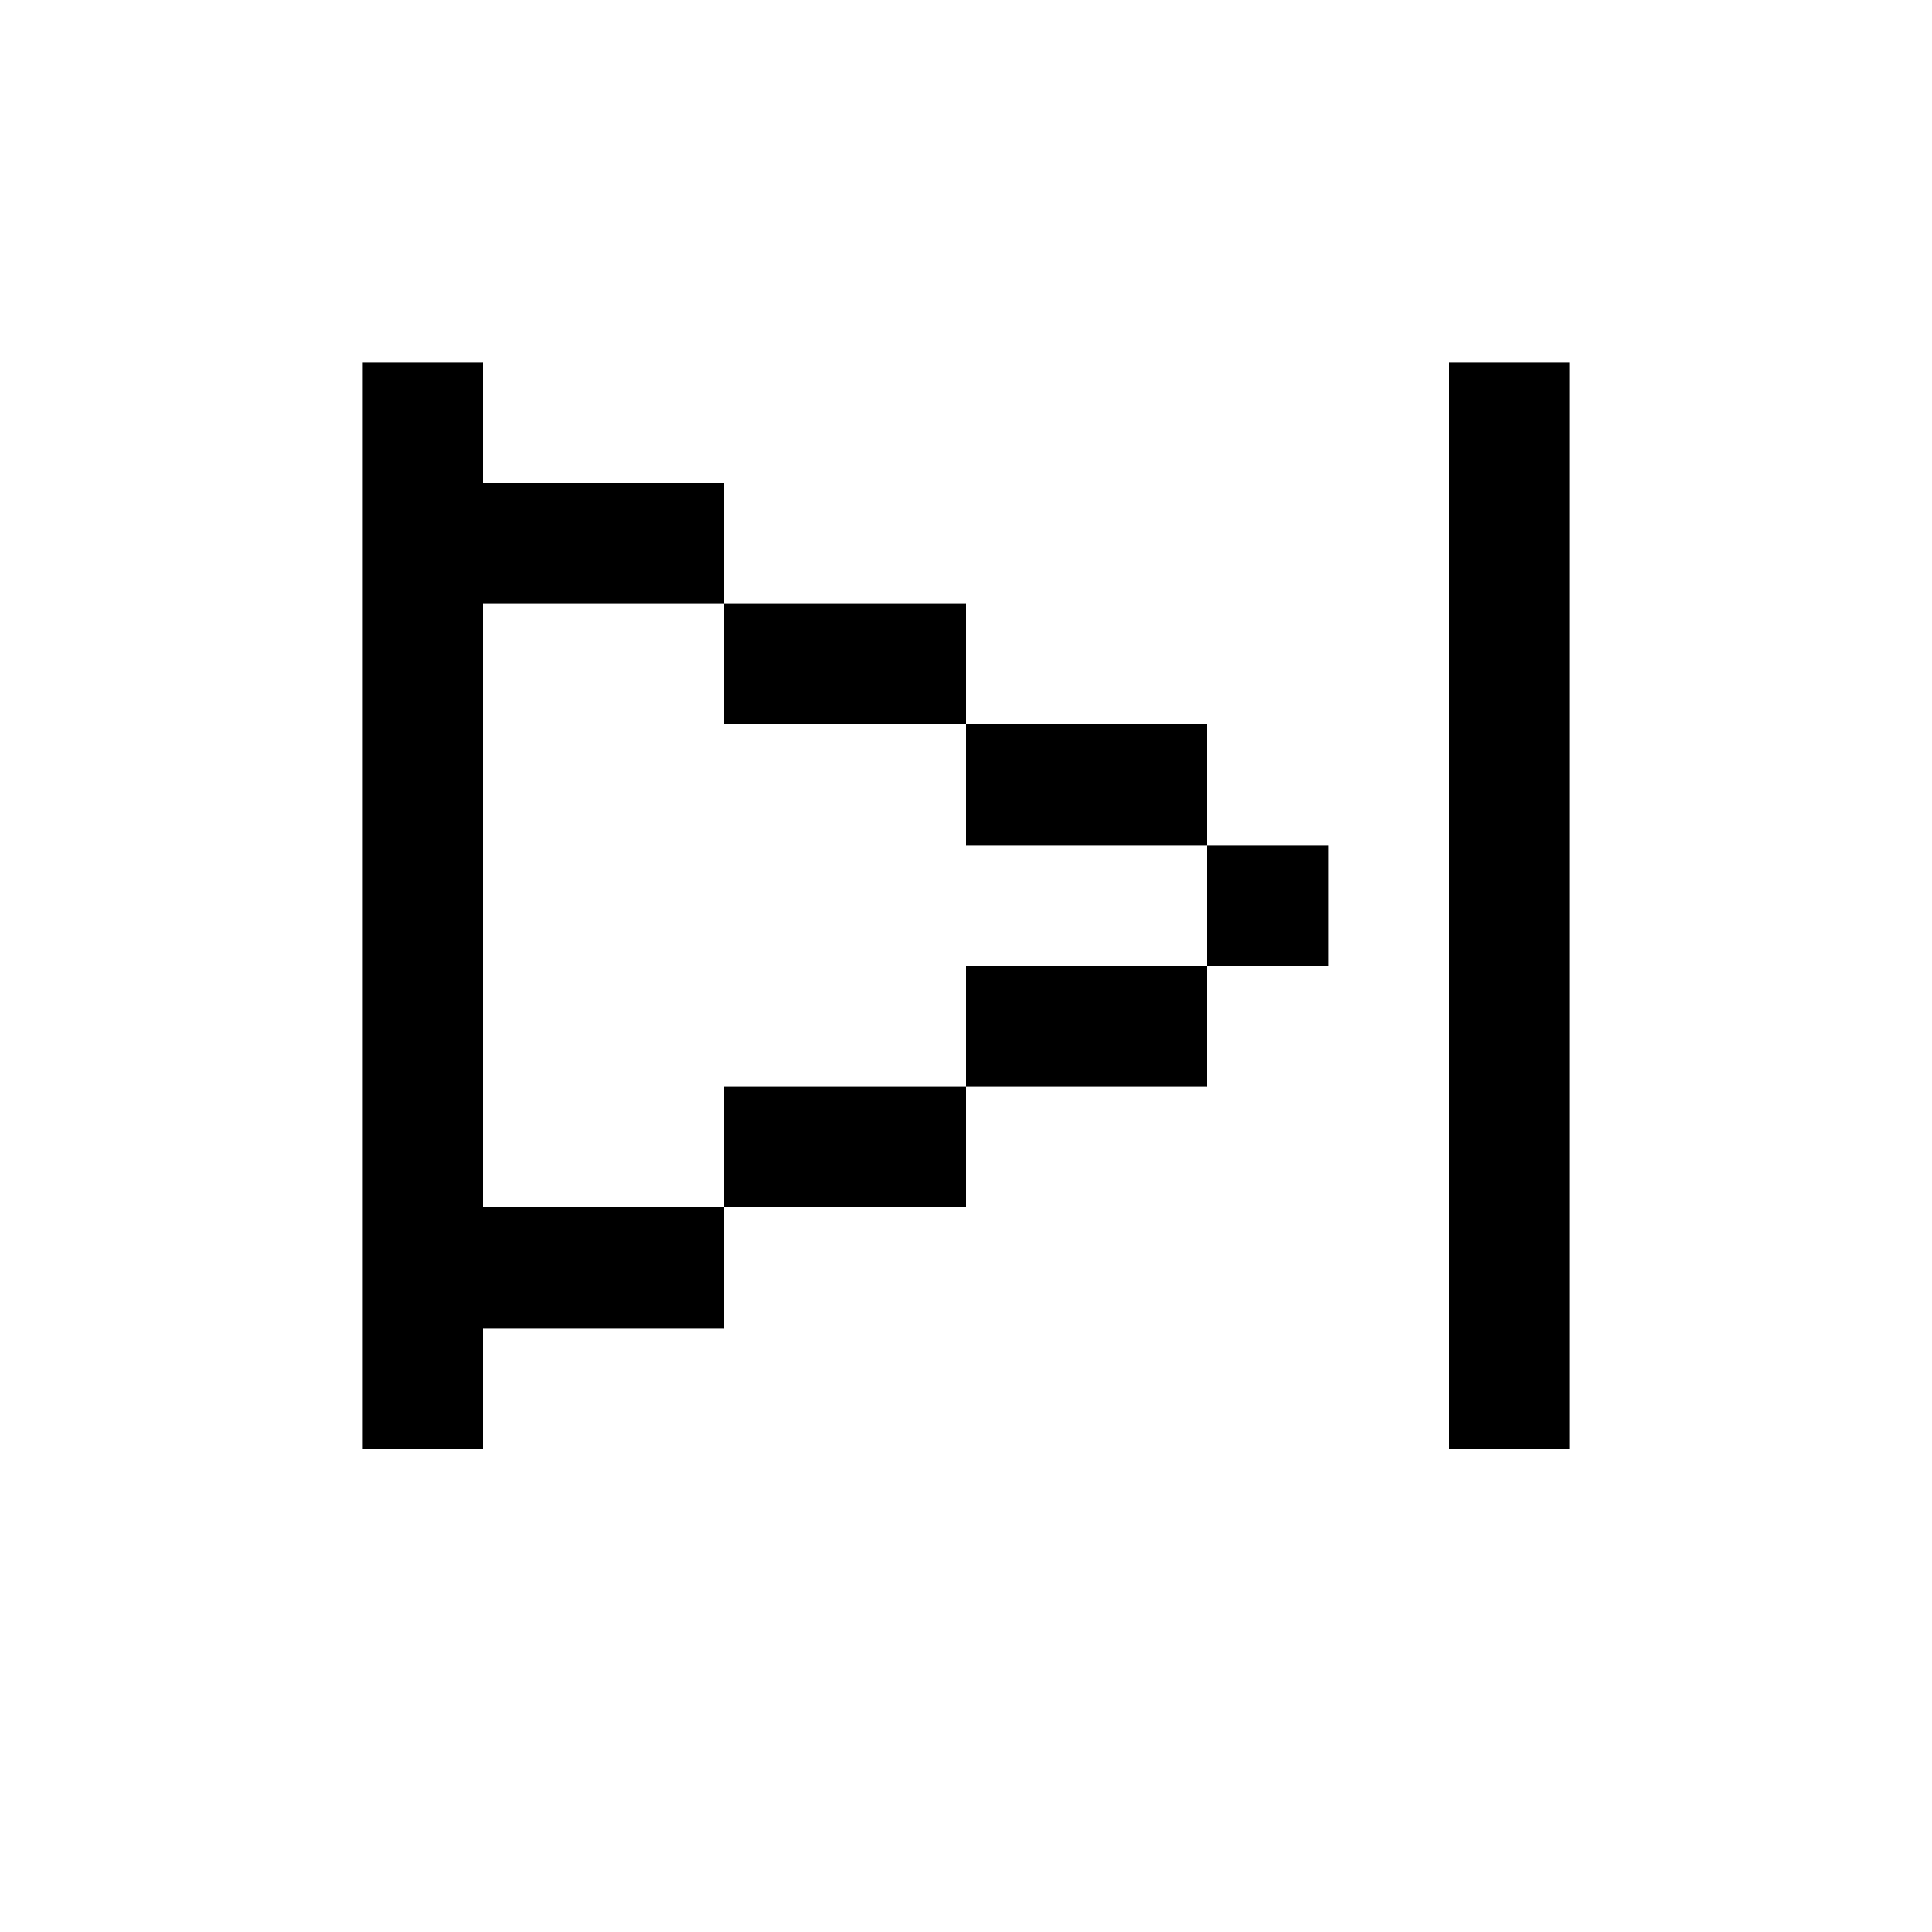
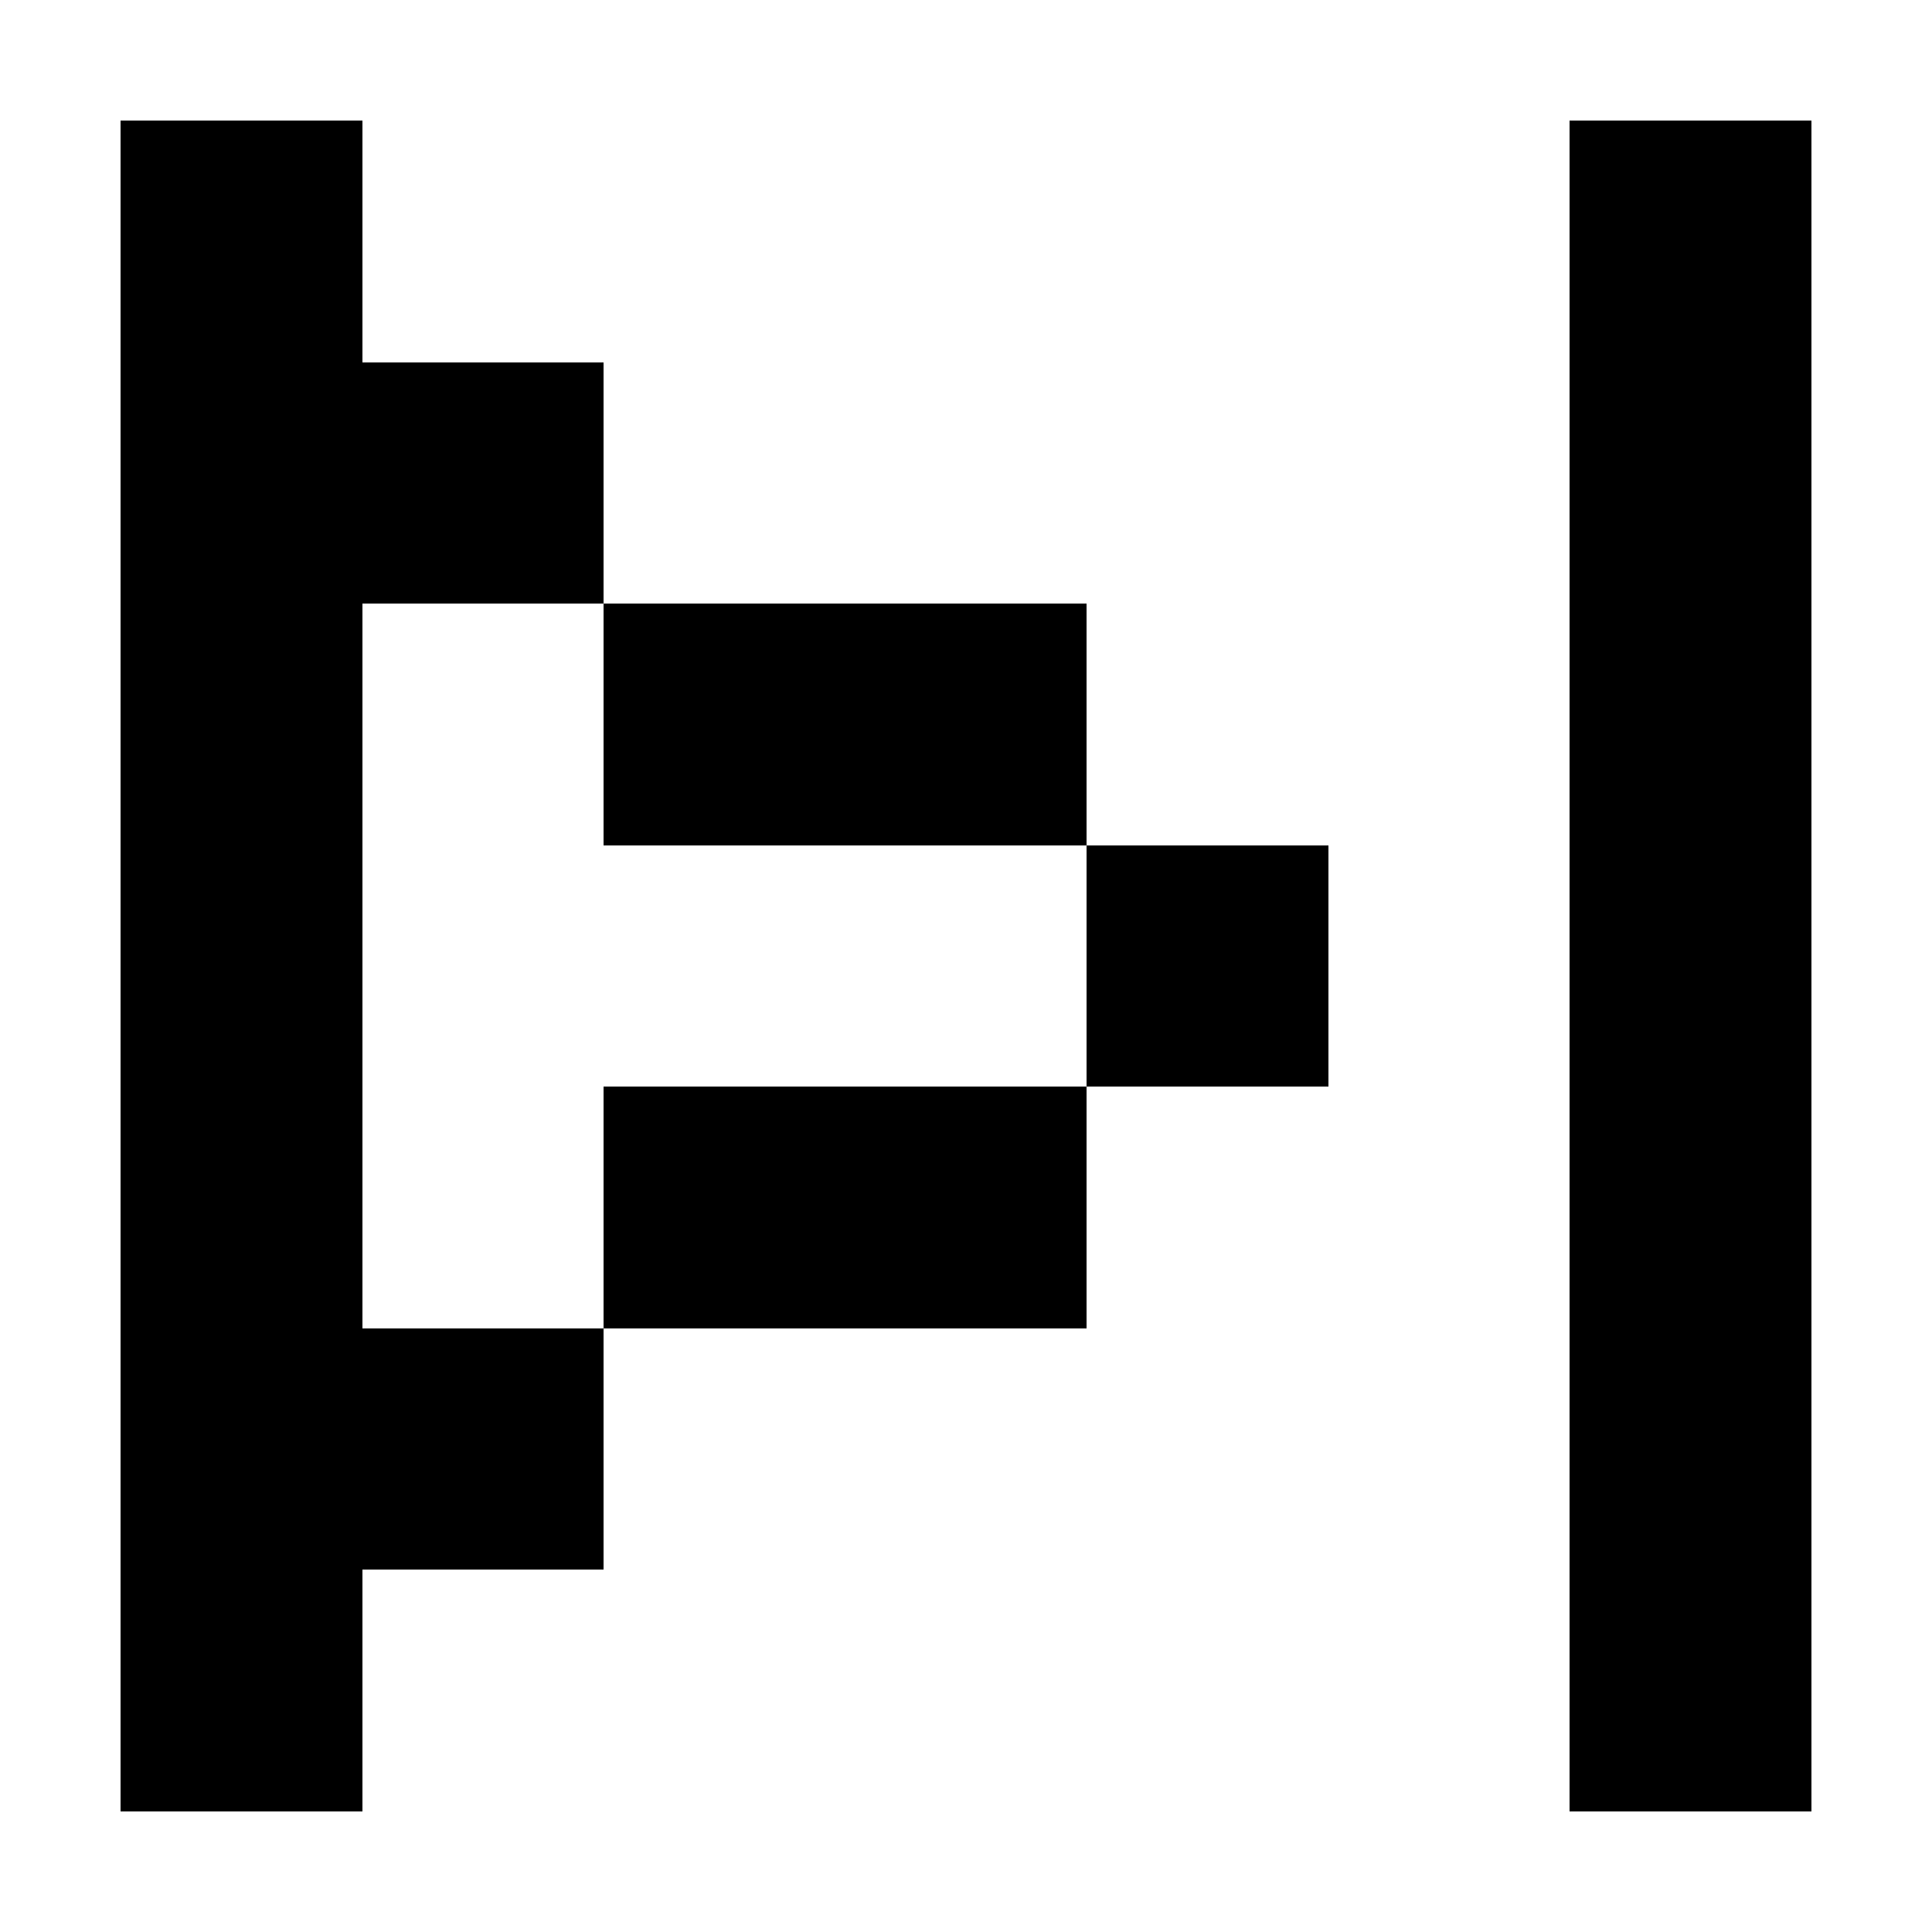
<svg xmlns="http://www.w3.org/2000/svg" width="16" height="16" viewBox="0 0 16 16" fill="currentColor" shape-rendering="crispEdges" aria-hidden="true">
-   <path d="M3 3h1v1h-1zM12 3h1v1h-1zM3 4h3v1h-3zM12 4h1v1h-1zM3 5h1v1h-1zM6 5h2v1h-2zM12 5h1v1h-1zM3 6h1v1h-1zM8 6h2v1h-2zM12 6h1v1h-1zM3 7h1v1h-1zM10 7h1v1h-1zM12 7h1v1h-1zM3 8h1v1h-1zM8 8h2v1h-2zM12 8h1v1h-1zM3 9h1v1h-1zM6 9h2v1h-2zM12 9h1v1h-1zM3 10h3v1h-3zM12 10h1v1h-1zM3 11h1v1h-1zM12 11h1v1h-1z" />
+   <path d="M1 1h2v2h-2zM13 1h2v2h-2zM1 3h4v2h-4zM13 3h2v2h-2zM1 5h2v2h-2zM5 5h4v2h-4zM13 5h2v2h-2zM1 7h2v2h-2zM9 7h2v2h-2zM13 7h2v2h-2zM1 9h2v2h-2zM5 9h4v2h-4zM13 9h2v2h-2zM1 11h4v2h-4zM13 11h2v2h-2zM1 13h2v2h-2zM13 13h2v2h-2z" />
</svg>
